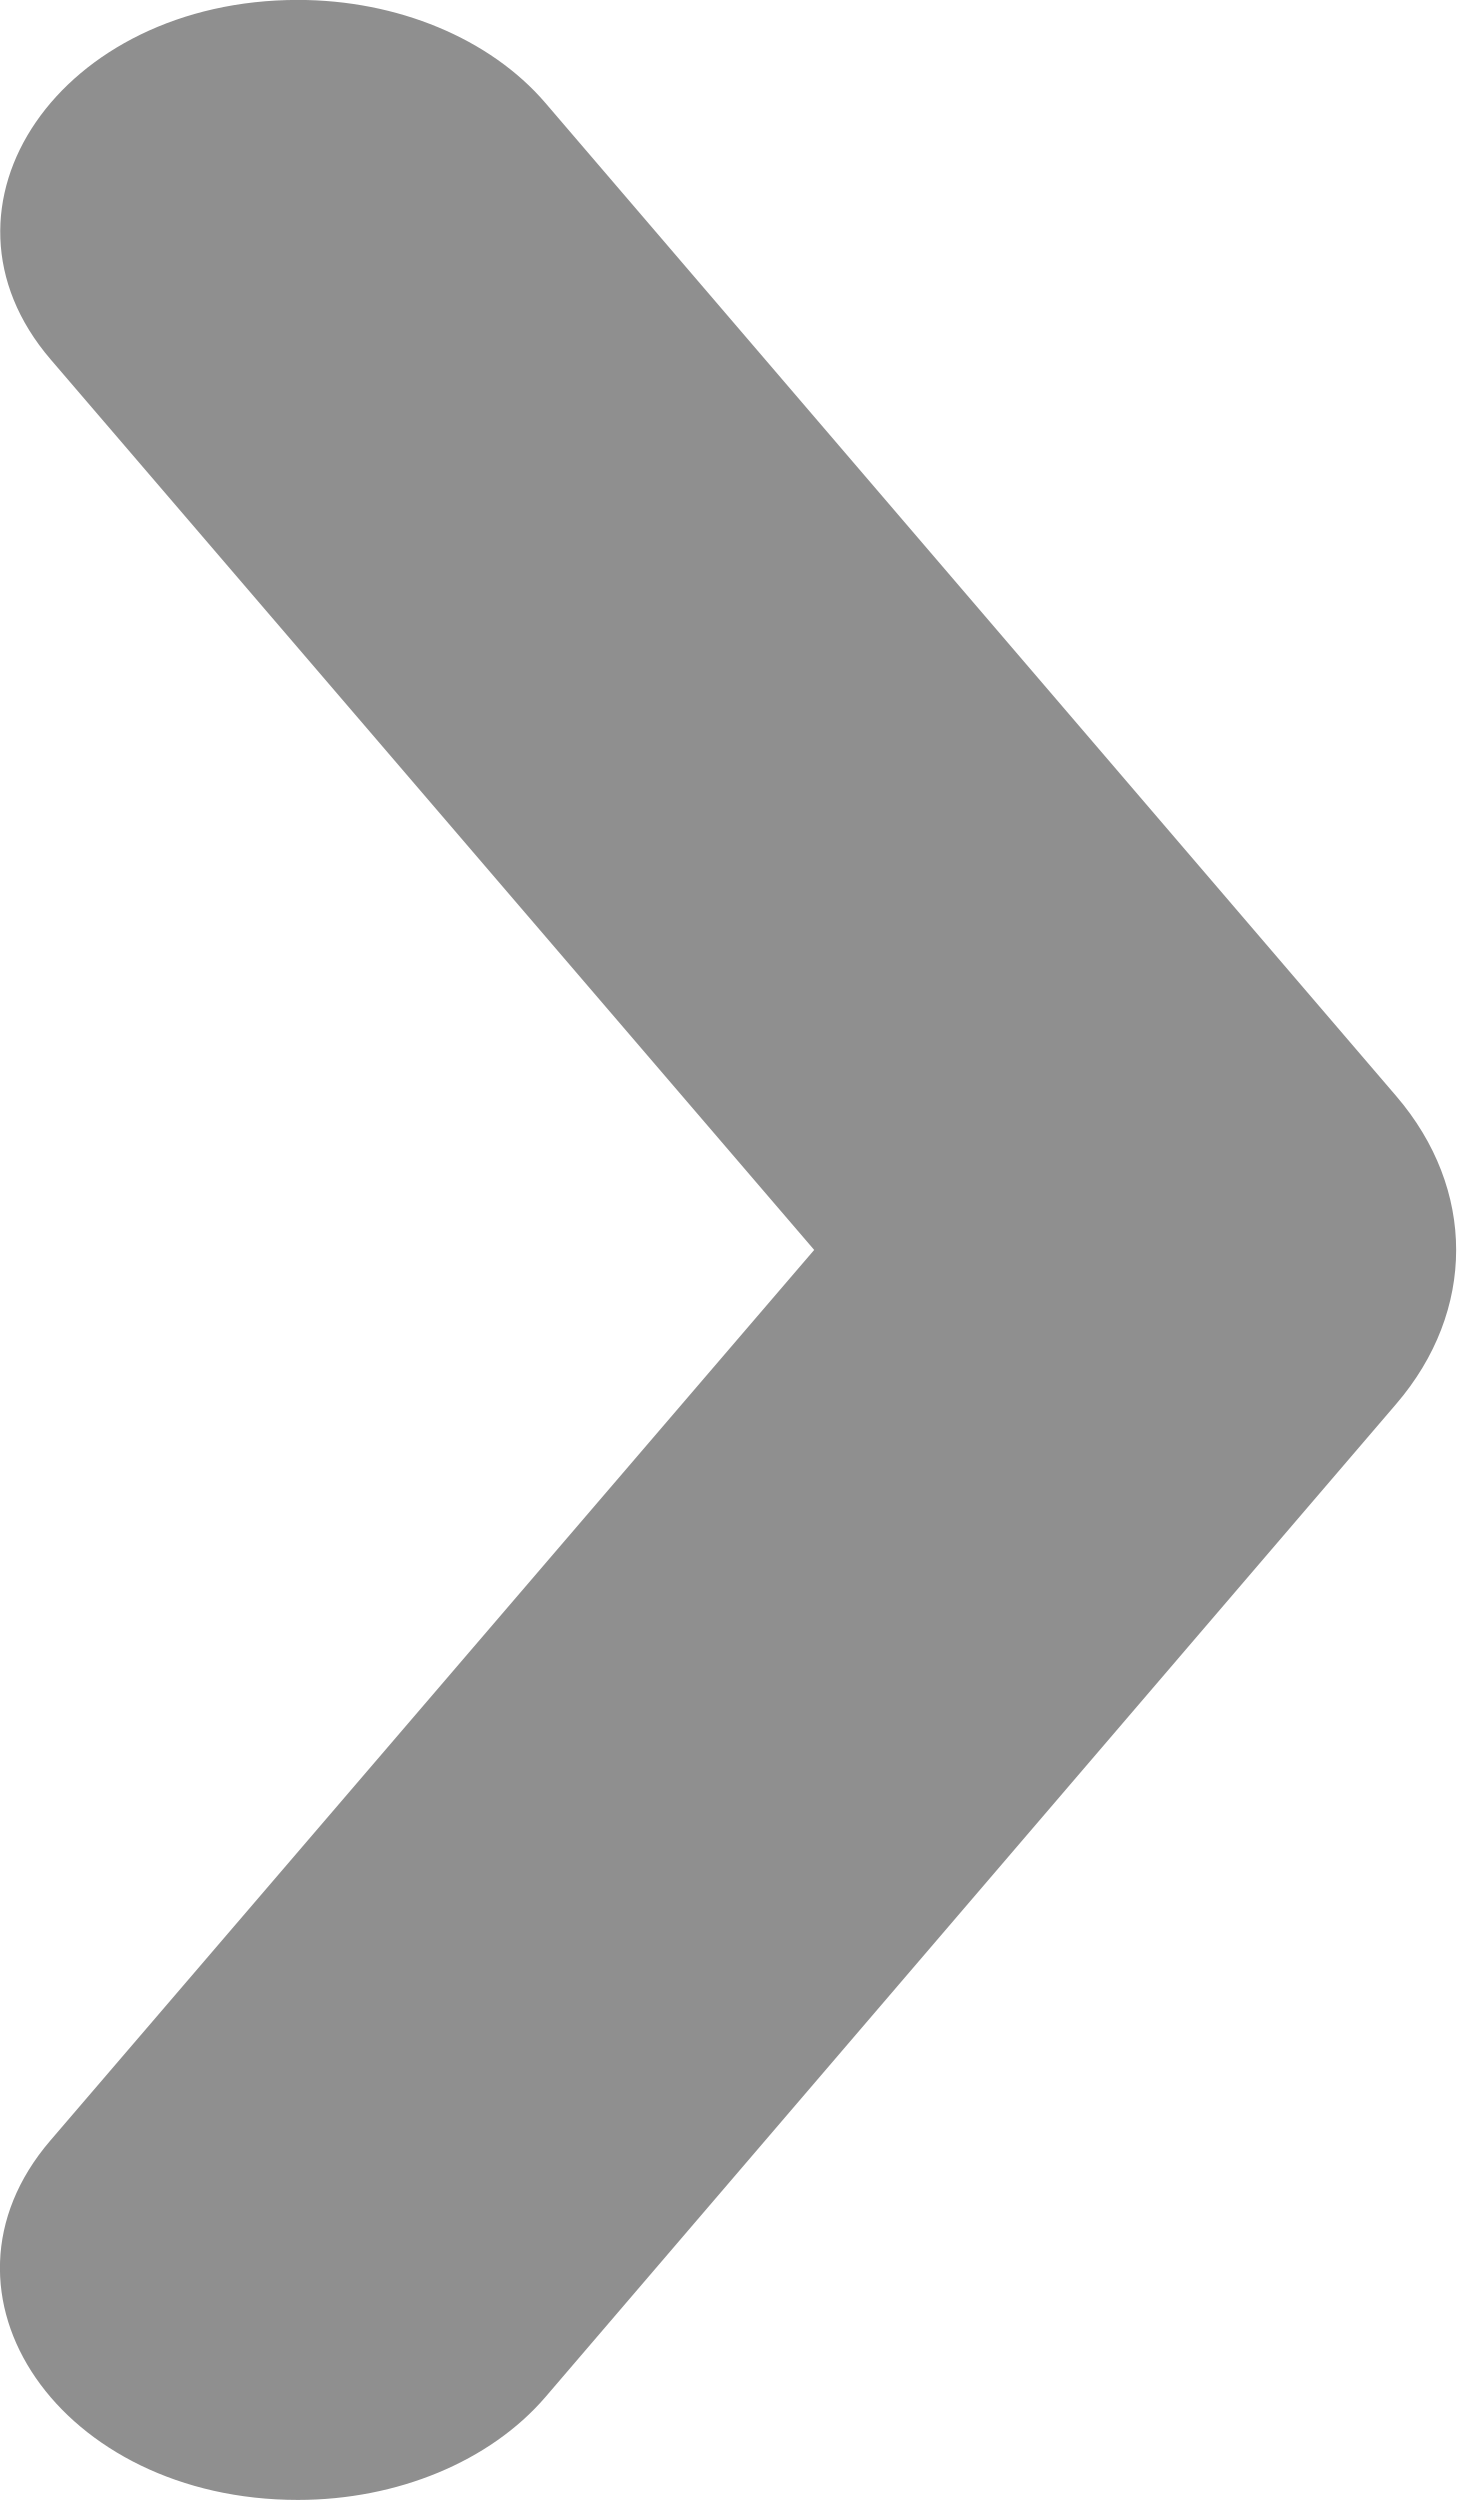
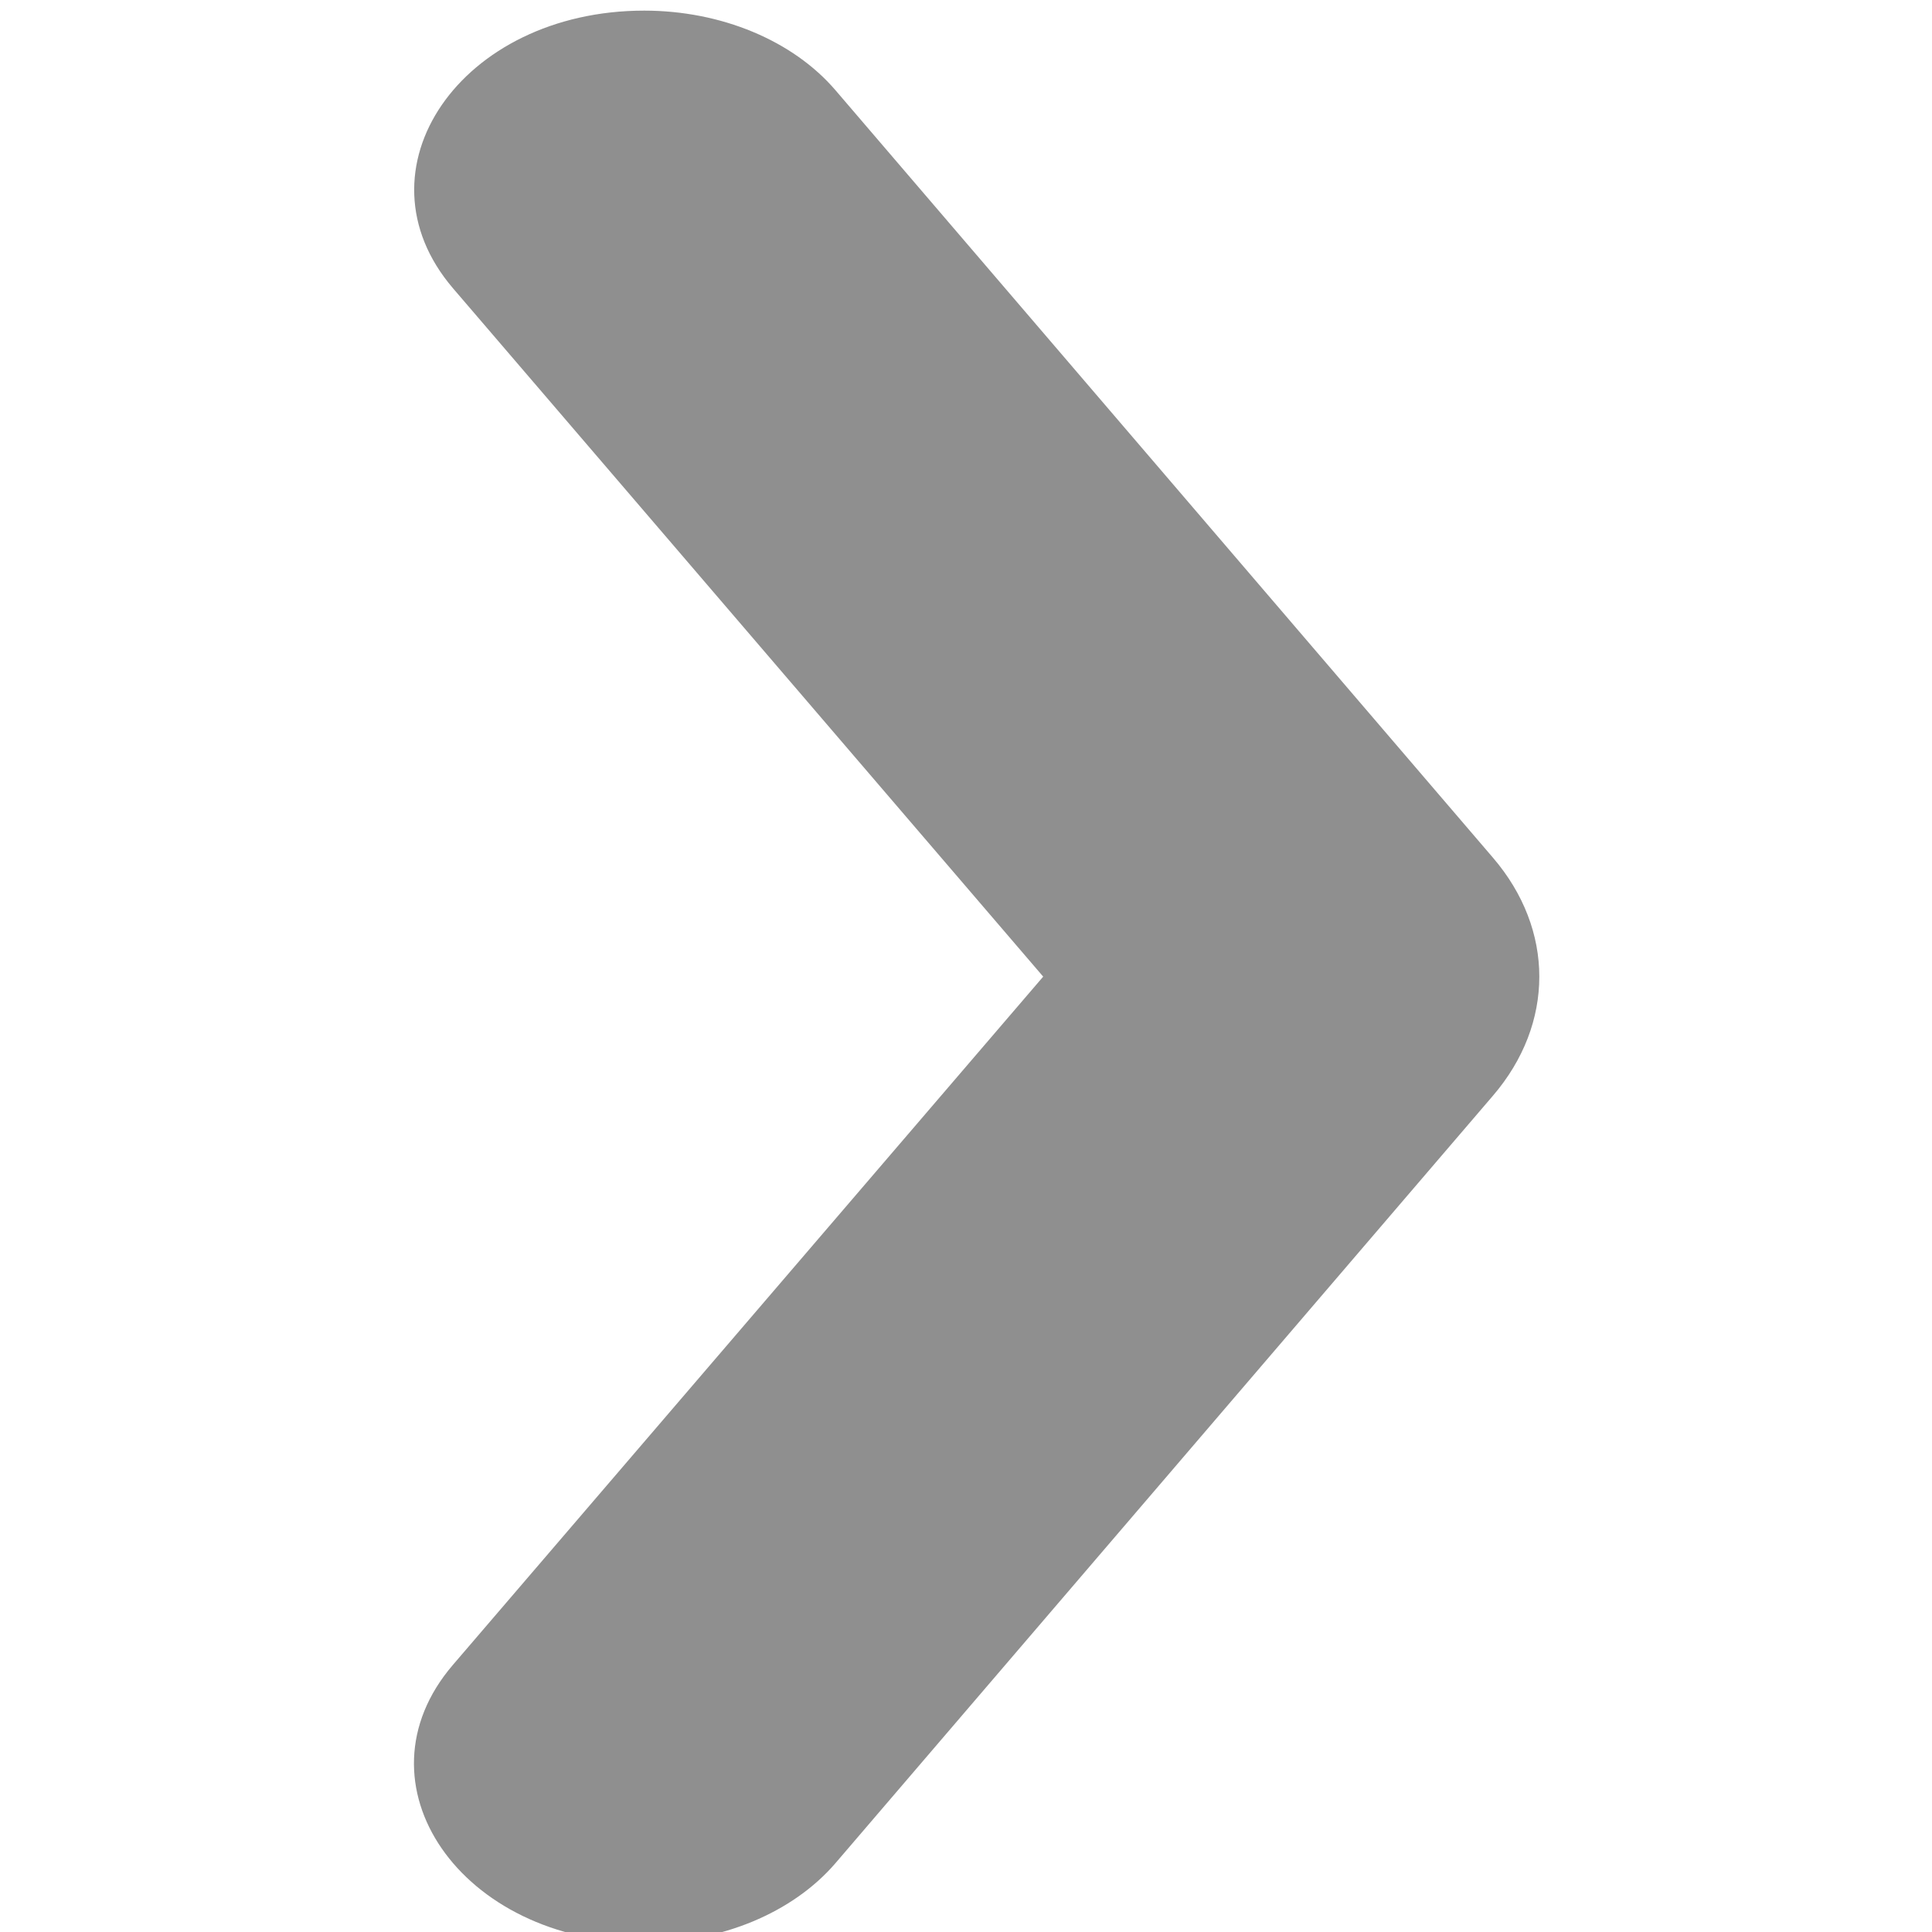
- <svg xmlns="http://www.w3.org/2000/svg" width="8.155px" height="14px" viewBox="0 0 8.155 14" version="1.1">
-   <g id="ic_arrow" stroke="none" stroke-width="1" fill="none" fill-rule="evenodd">
-     <path d="M4.077,2.923 C3.777,2.923 3.476,3.035 3.215,3.259 L-2.347,8.024 C-2.707,8.333 -2.923,8.853 -2.923,9.409 C-2.923,10.738 -1.77,11.531 -0.91,10.794 L4.077,6.518 L9.065,10.796 C9.925,11.533 11.077,10.738 11.077,9.409 C11.077,8.852 10.861,8.333 10.502,8.024 L4.94,3.259 C4.679,3.035 4.378,2.923 4.077,2.923 Z" id="Path" fill="#8F8F8F" transform="translate(4.0774, 7) rotate(90) translate(-4.0774, -7)" />
+ <svg xmlns="http://www.w3.org/2000/svg" width="14px" height="14px" viewBox="0 0 14 14" version="1.1">
+   <g id="Arrow-right" stroke="none" stroke-width="1" fill="none" fill-rule="evenodd">
+     <g id="arrow_right" transform="translate(3, 0.0774)" fill="#8F8F8F" fill-rule="nonzero">
+       <path d="M4.077,2.923 C3.777,2.923 3.476,3.035 3.215,3.259 L-2.347,8.024 C-2.707,8.333 -2.923,8.853 -2.923,9.409 C-2.923,10.738 -1.77,11.531 -0.91,10.794 L4.077,6.518 L9.065,10.796 C9.925,11.533 11.077,10.738 11.077,9.409 C11.077,8.852 10.861,8.333 10.502,8.024 L4.94,3.259 C4.679,3.035 4.378,2.923 4.077,2.923 Z" id="Path" transform="translate(4.0774, 7) rotate(90) translate(-4.0774, -7)" />
+     </g>
  </g>
</svg>
